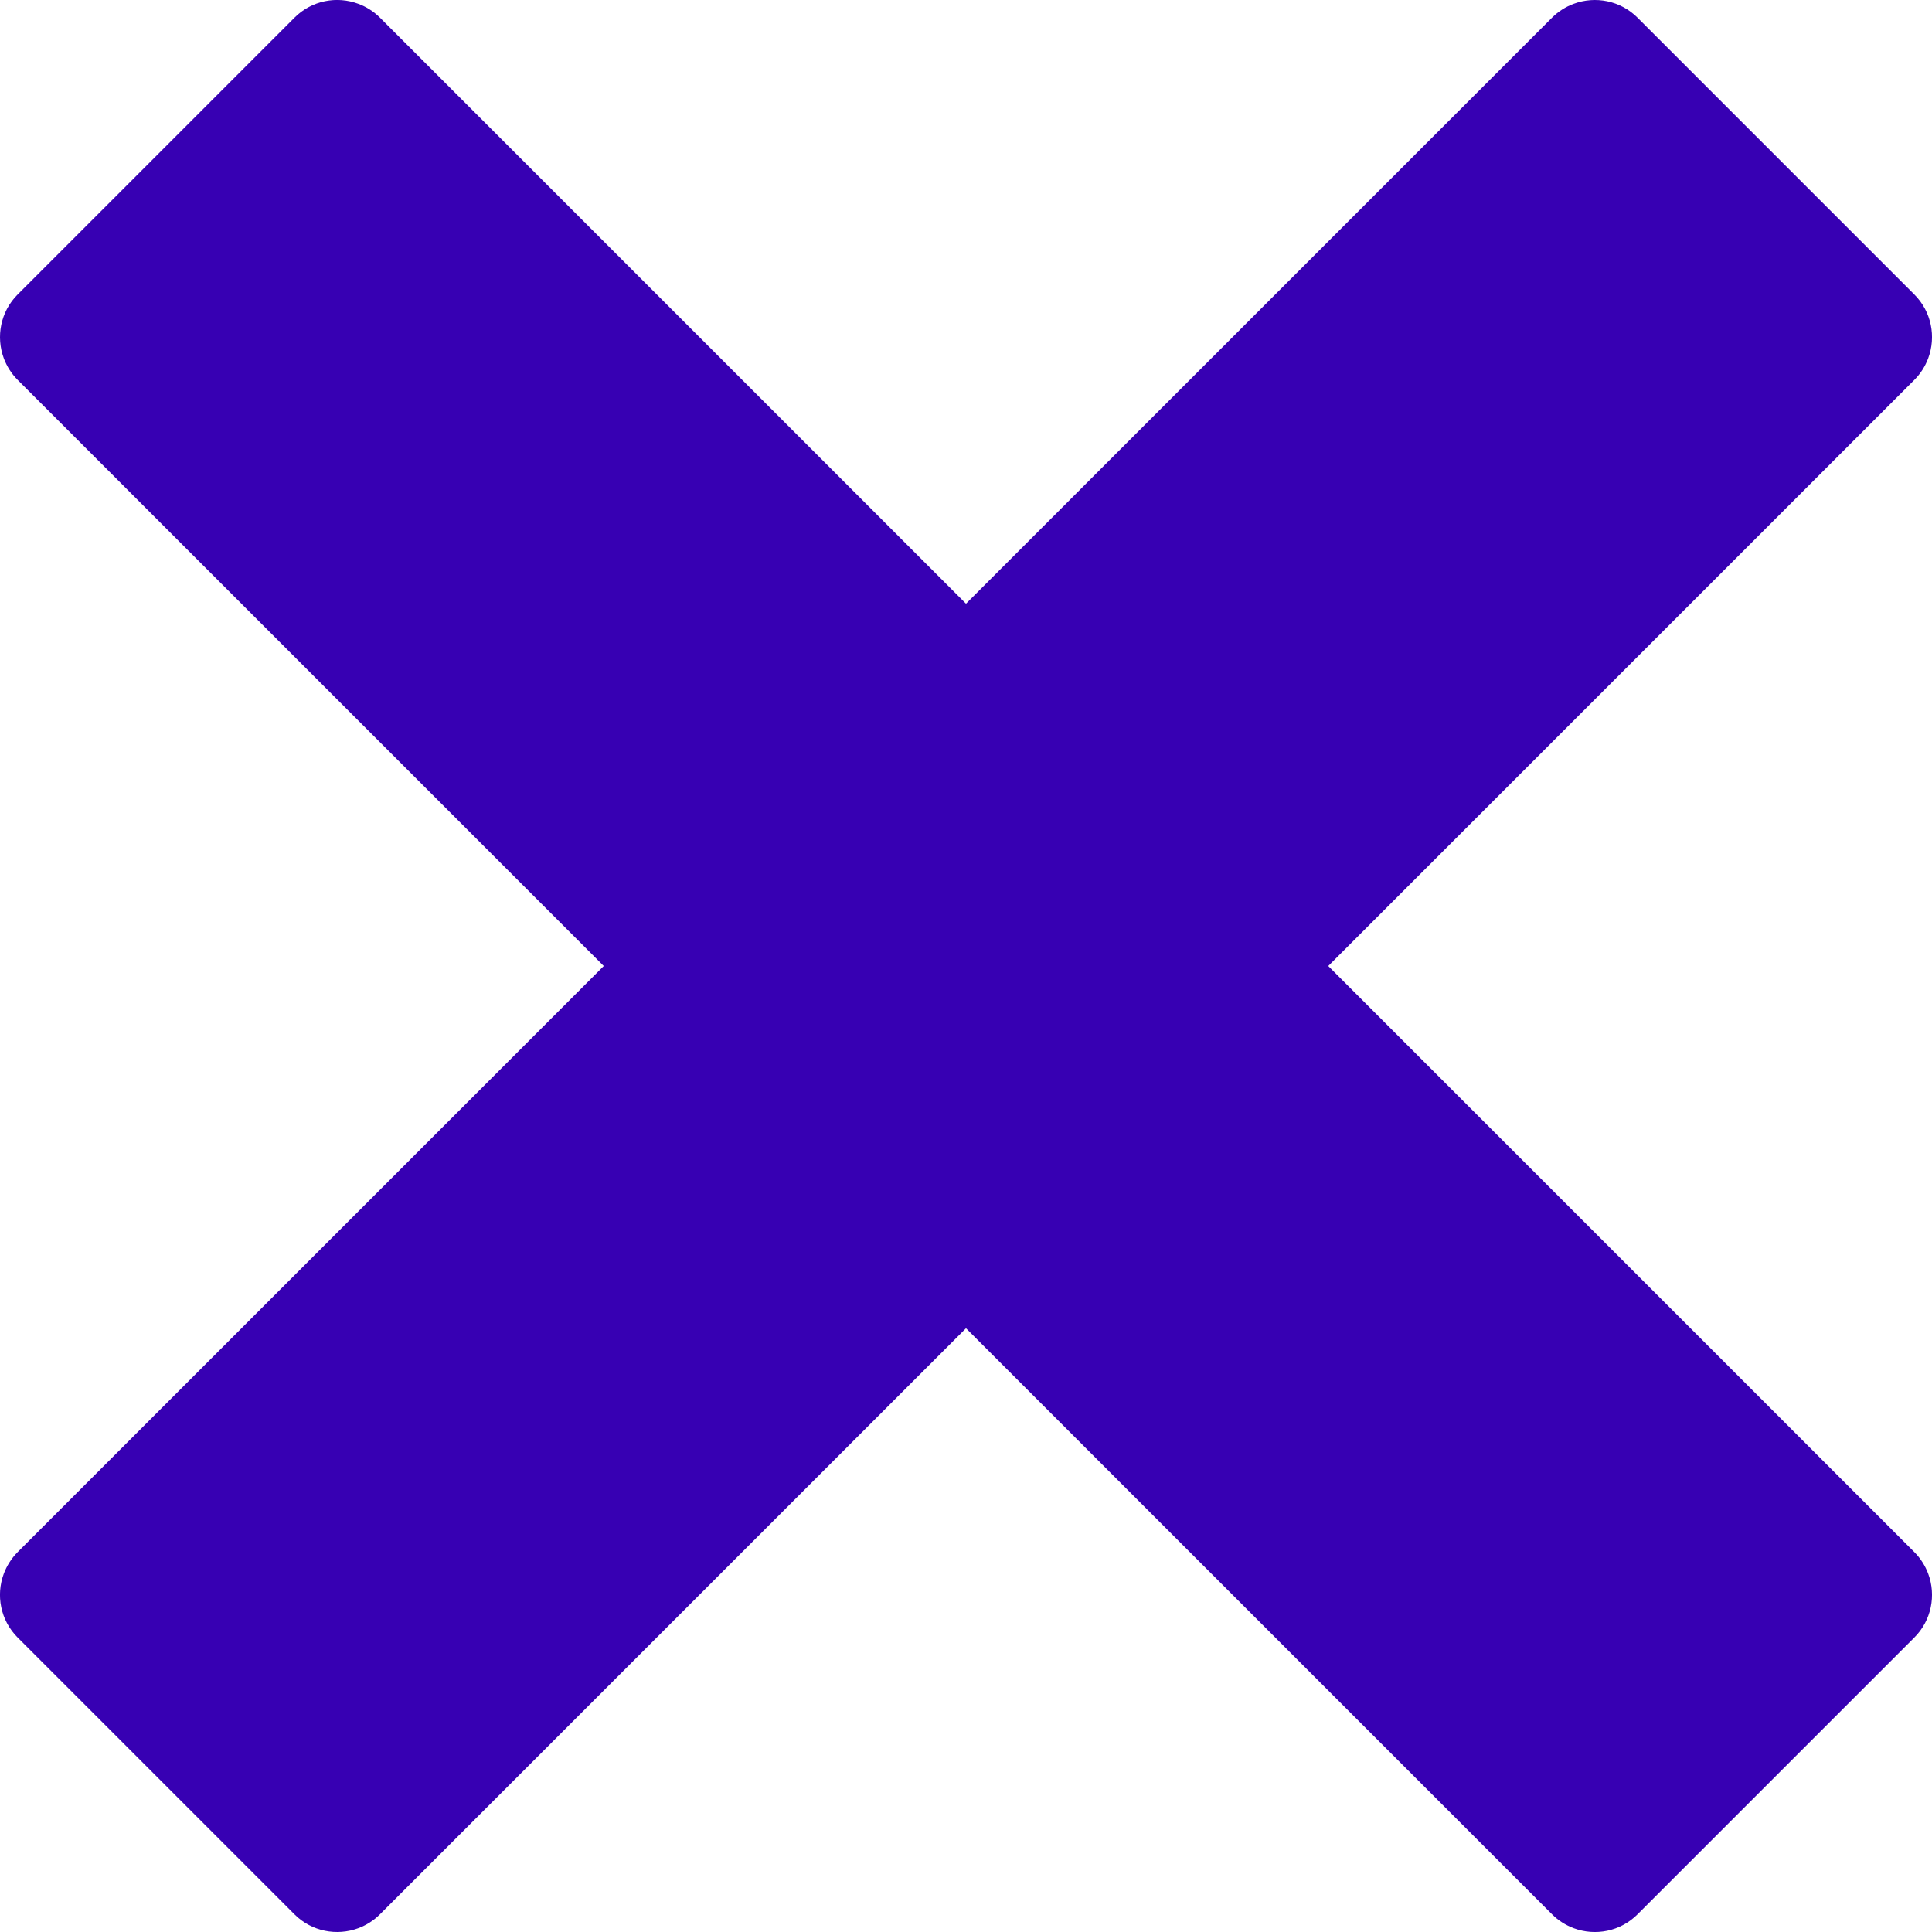
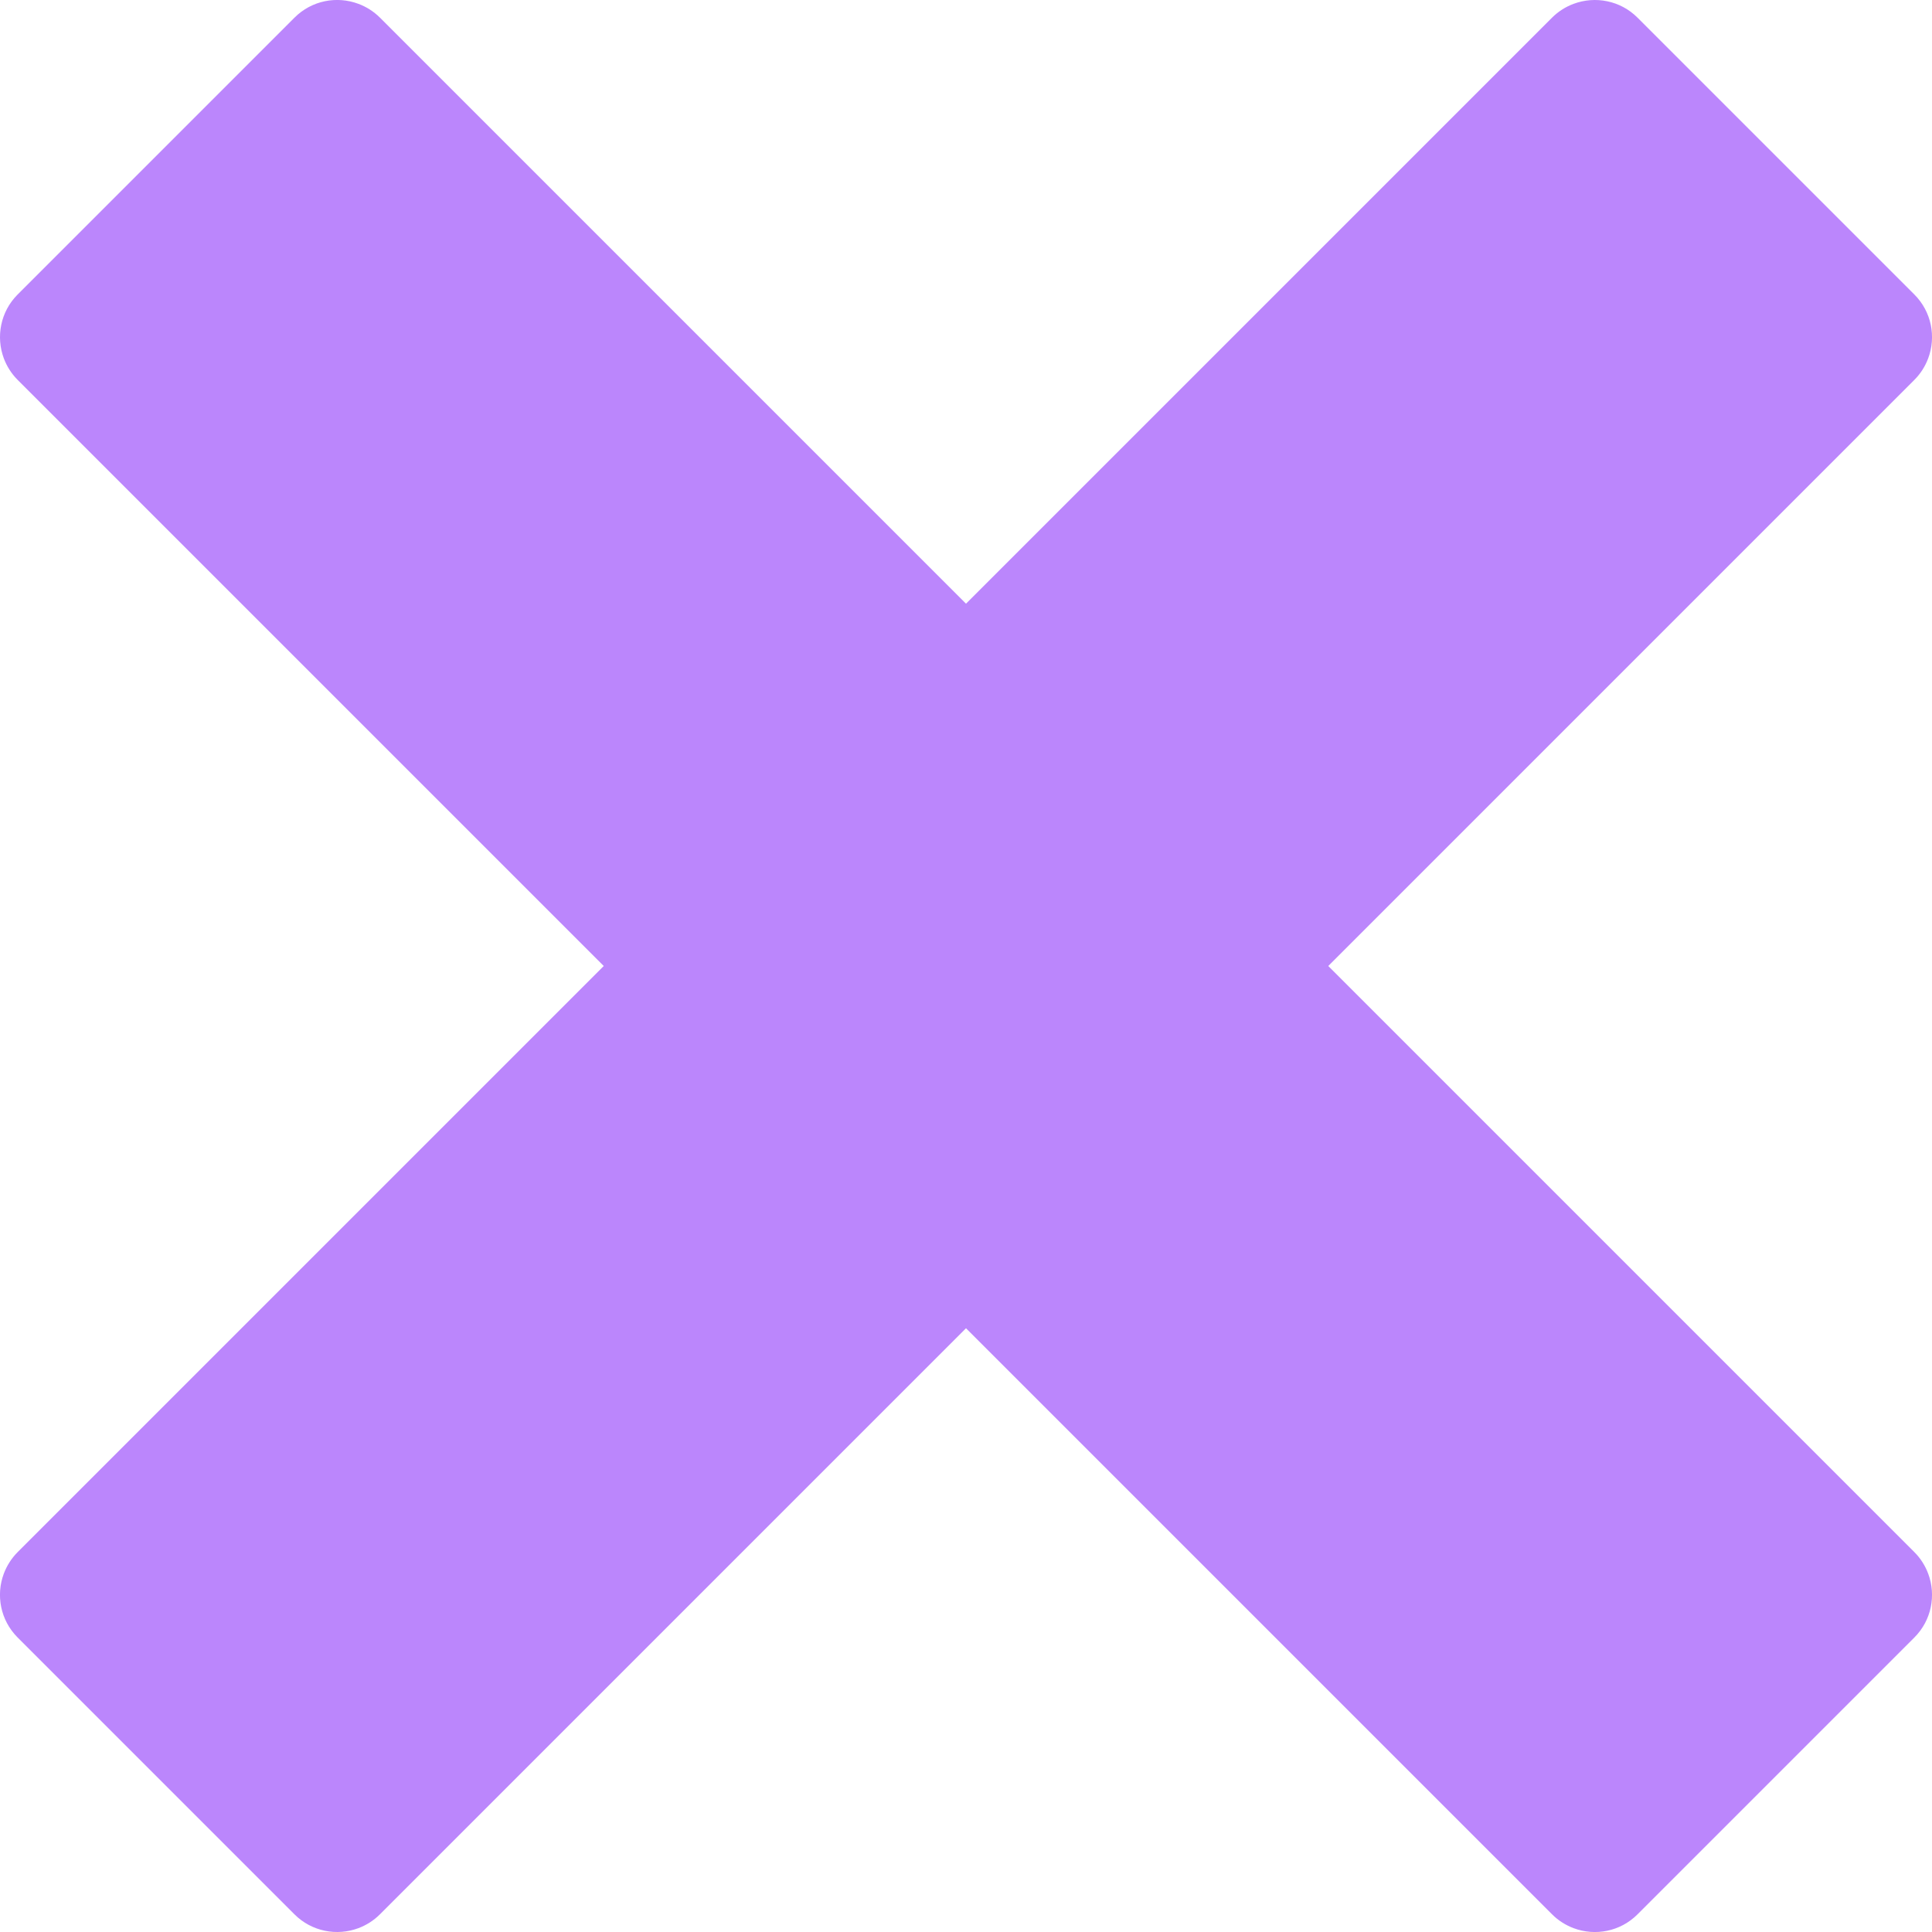
- <svg xmlns="http://www.w3.org/2000/svg" fill="#3700B3" version="1.1" width="32" height="32" viewBox="0 0 32 32">
+ <svg xmlns="http://www.w3.org/2000/svg" fill="#BB86FC" version="1.1" width="32" height="32" viewBox="0 0 32 32">
  <path d="M31.708 25.708c-0-0-0-0-0-0l-9.708-9.708 9.708-9.708c0-0 0-0 0-0 0.105-0.105 0.18-0.227 0.229-0.357 0.133-0.356 0.057-0.771-0.229-1.057l-4.586-4.586c-0.286-0.286-0.702-0.361-1.057-0.229-0.13 0.048-0.252 0.124-0.357 0.228 0 0-0 0-0 0l-9.708 9.708-9.708-9.708c-0-0-0-0-0-0-0.105-0.104-0.227-0.18-0.357-0.228-0.356-0.133-0.771-0.057-1.057 0.229l-4.586 4.586c-0.286 0.286-0.361 0.702-0.229 1.057 0.049 0.13 0.124 0.252 0.229 0.357 0 0 0 0 0 0l9.708 9.708-9.708 9.708c-0 0-0 0-0 0-0.104 0.105-0.18 0.227-0.229 0.357-0.133 0.355-0.057 0.771 0.229 1.057l4.586 4.586c0.286 0.286 0.702 0.361 1.057 0.229 0.13-0.049 0.252-0.124 0.357-0.229 0-0 0-0 0-0l9.708-9.708 9.708 9.708c0 0 0 0 0 0 0.105 0.105 0.227 0.18 0.357 0.229 0.356 0.133 0.771 0.057 1.057-0.229l4.586-4.586c0.286-0.286 0.362-0.702 0.229-1.057-0.049-0.13-0.124-0.252-0.229-0.357z" />
</svg>
